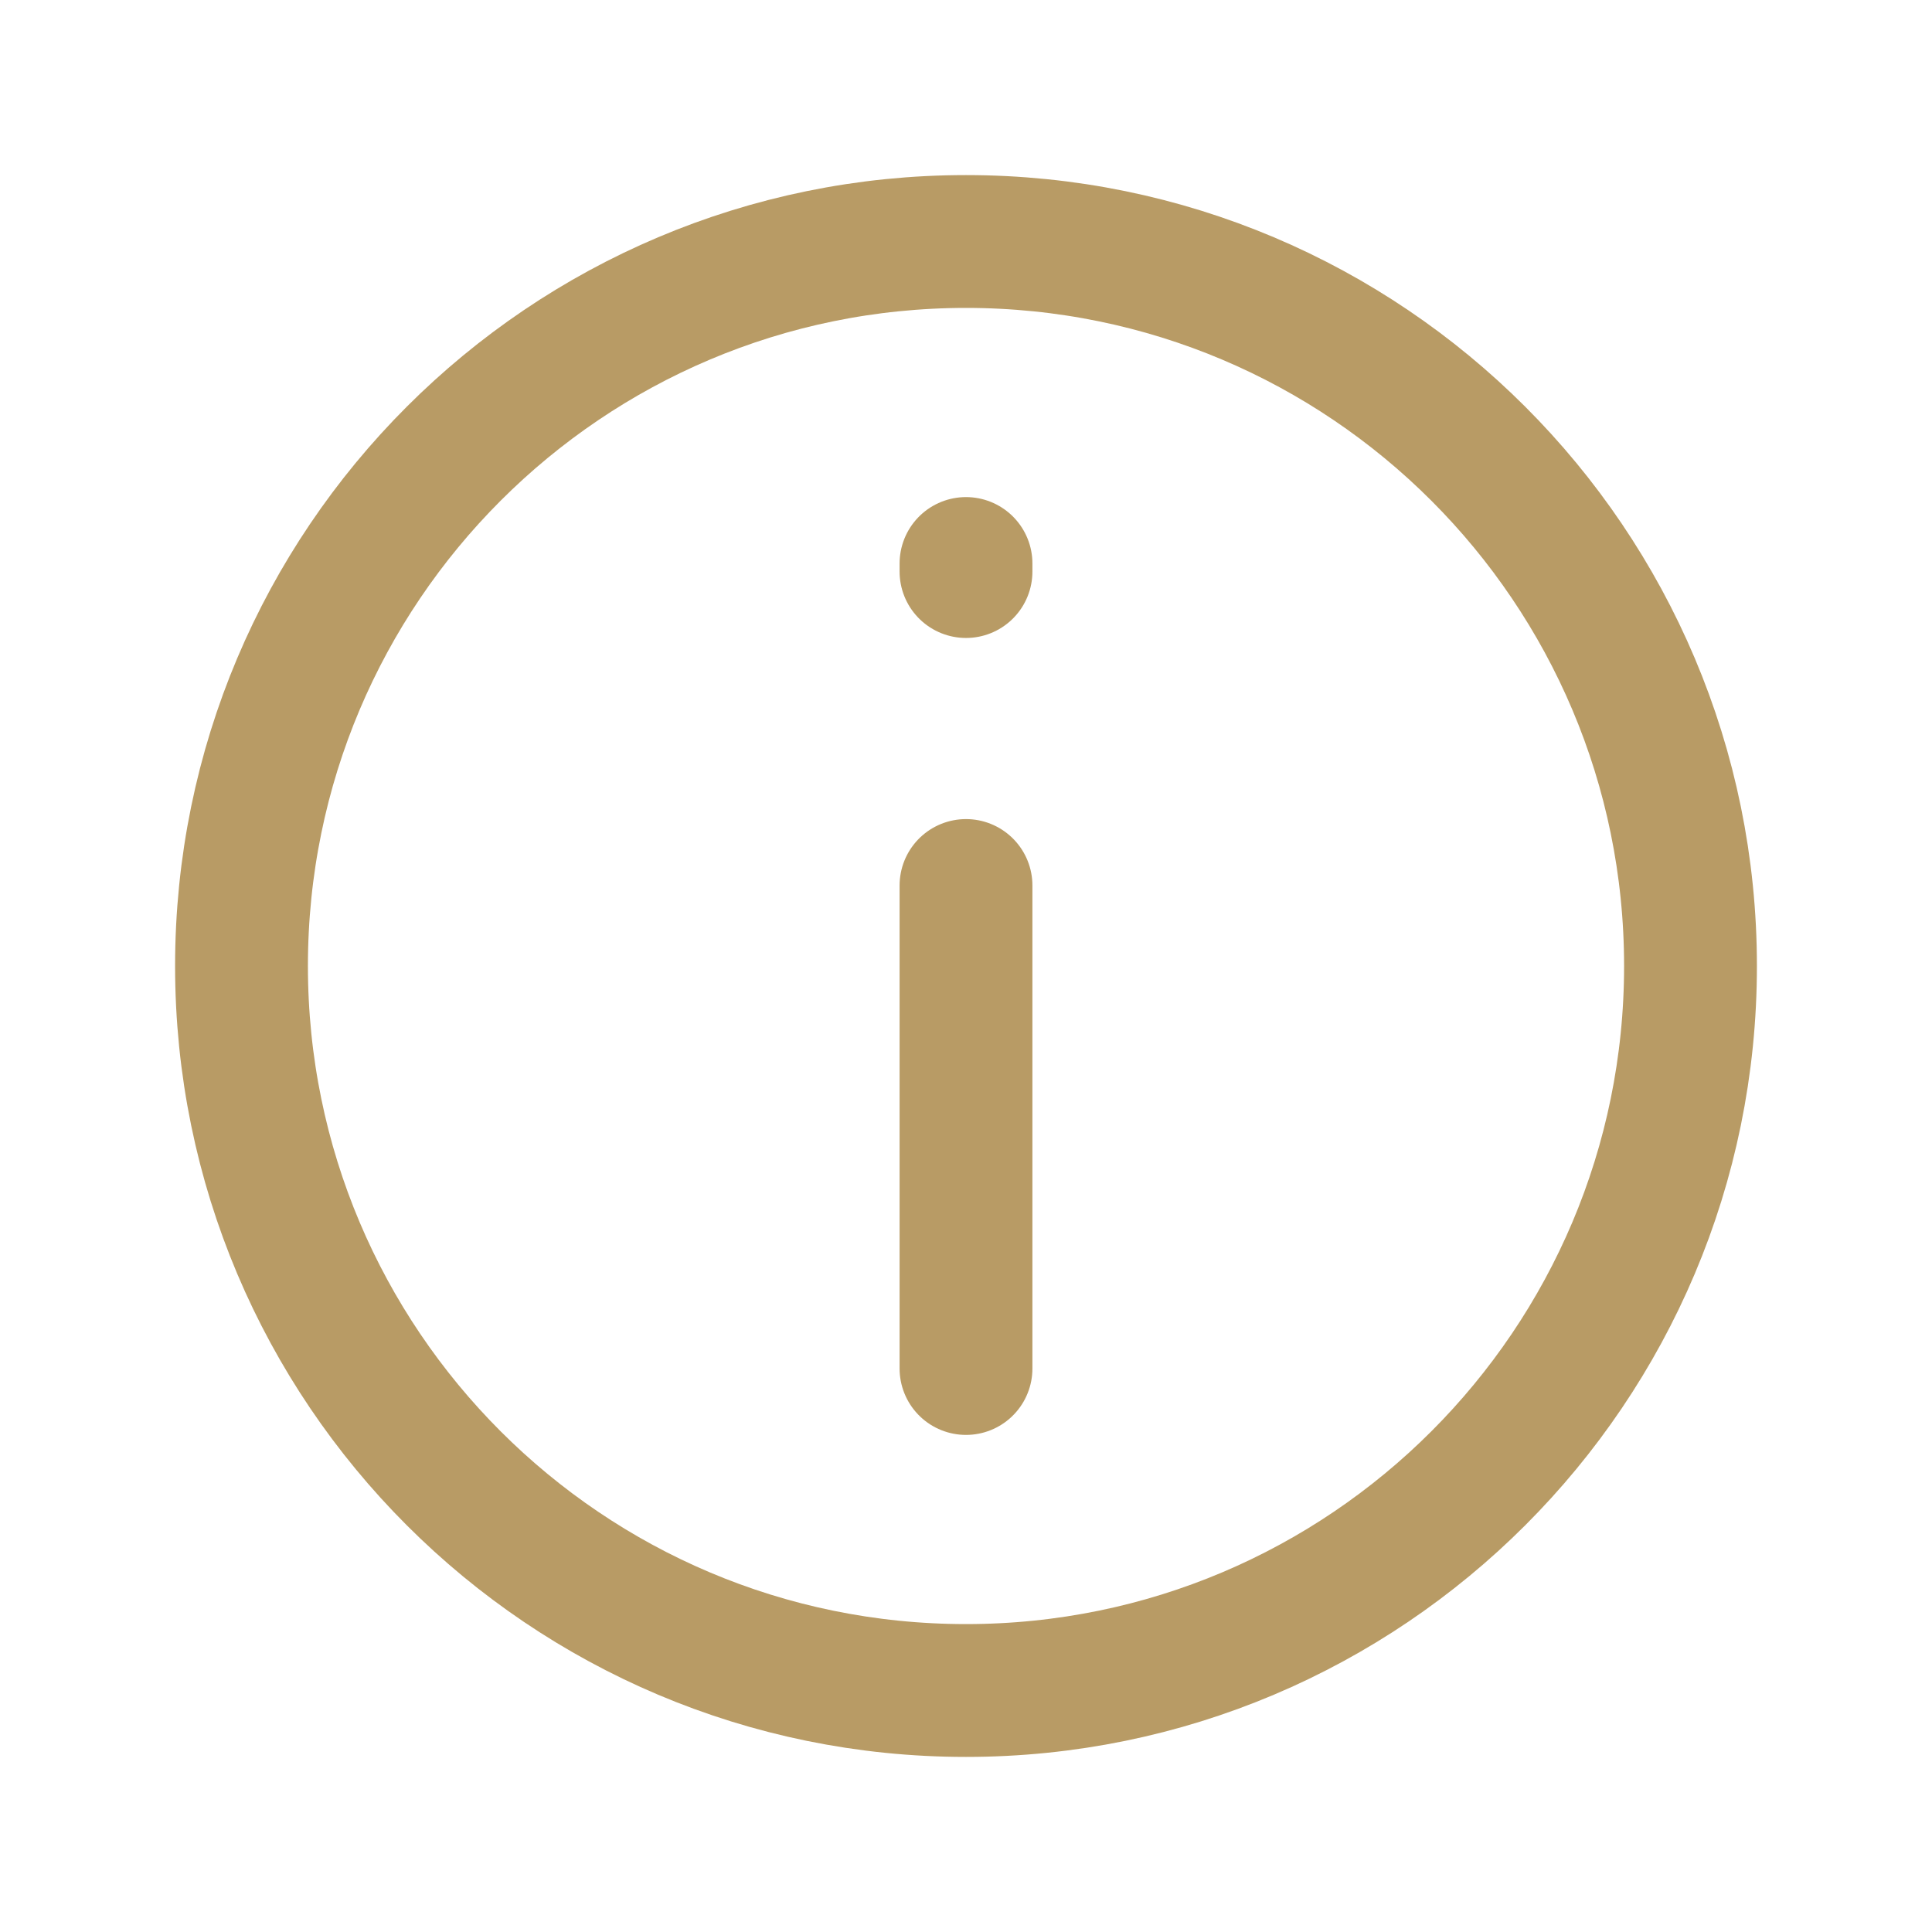
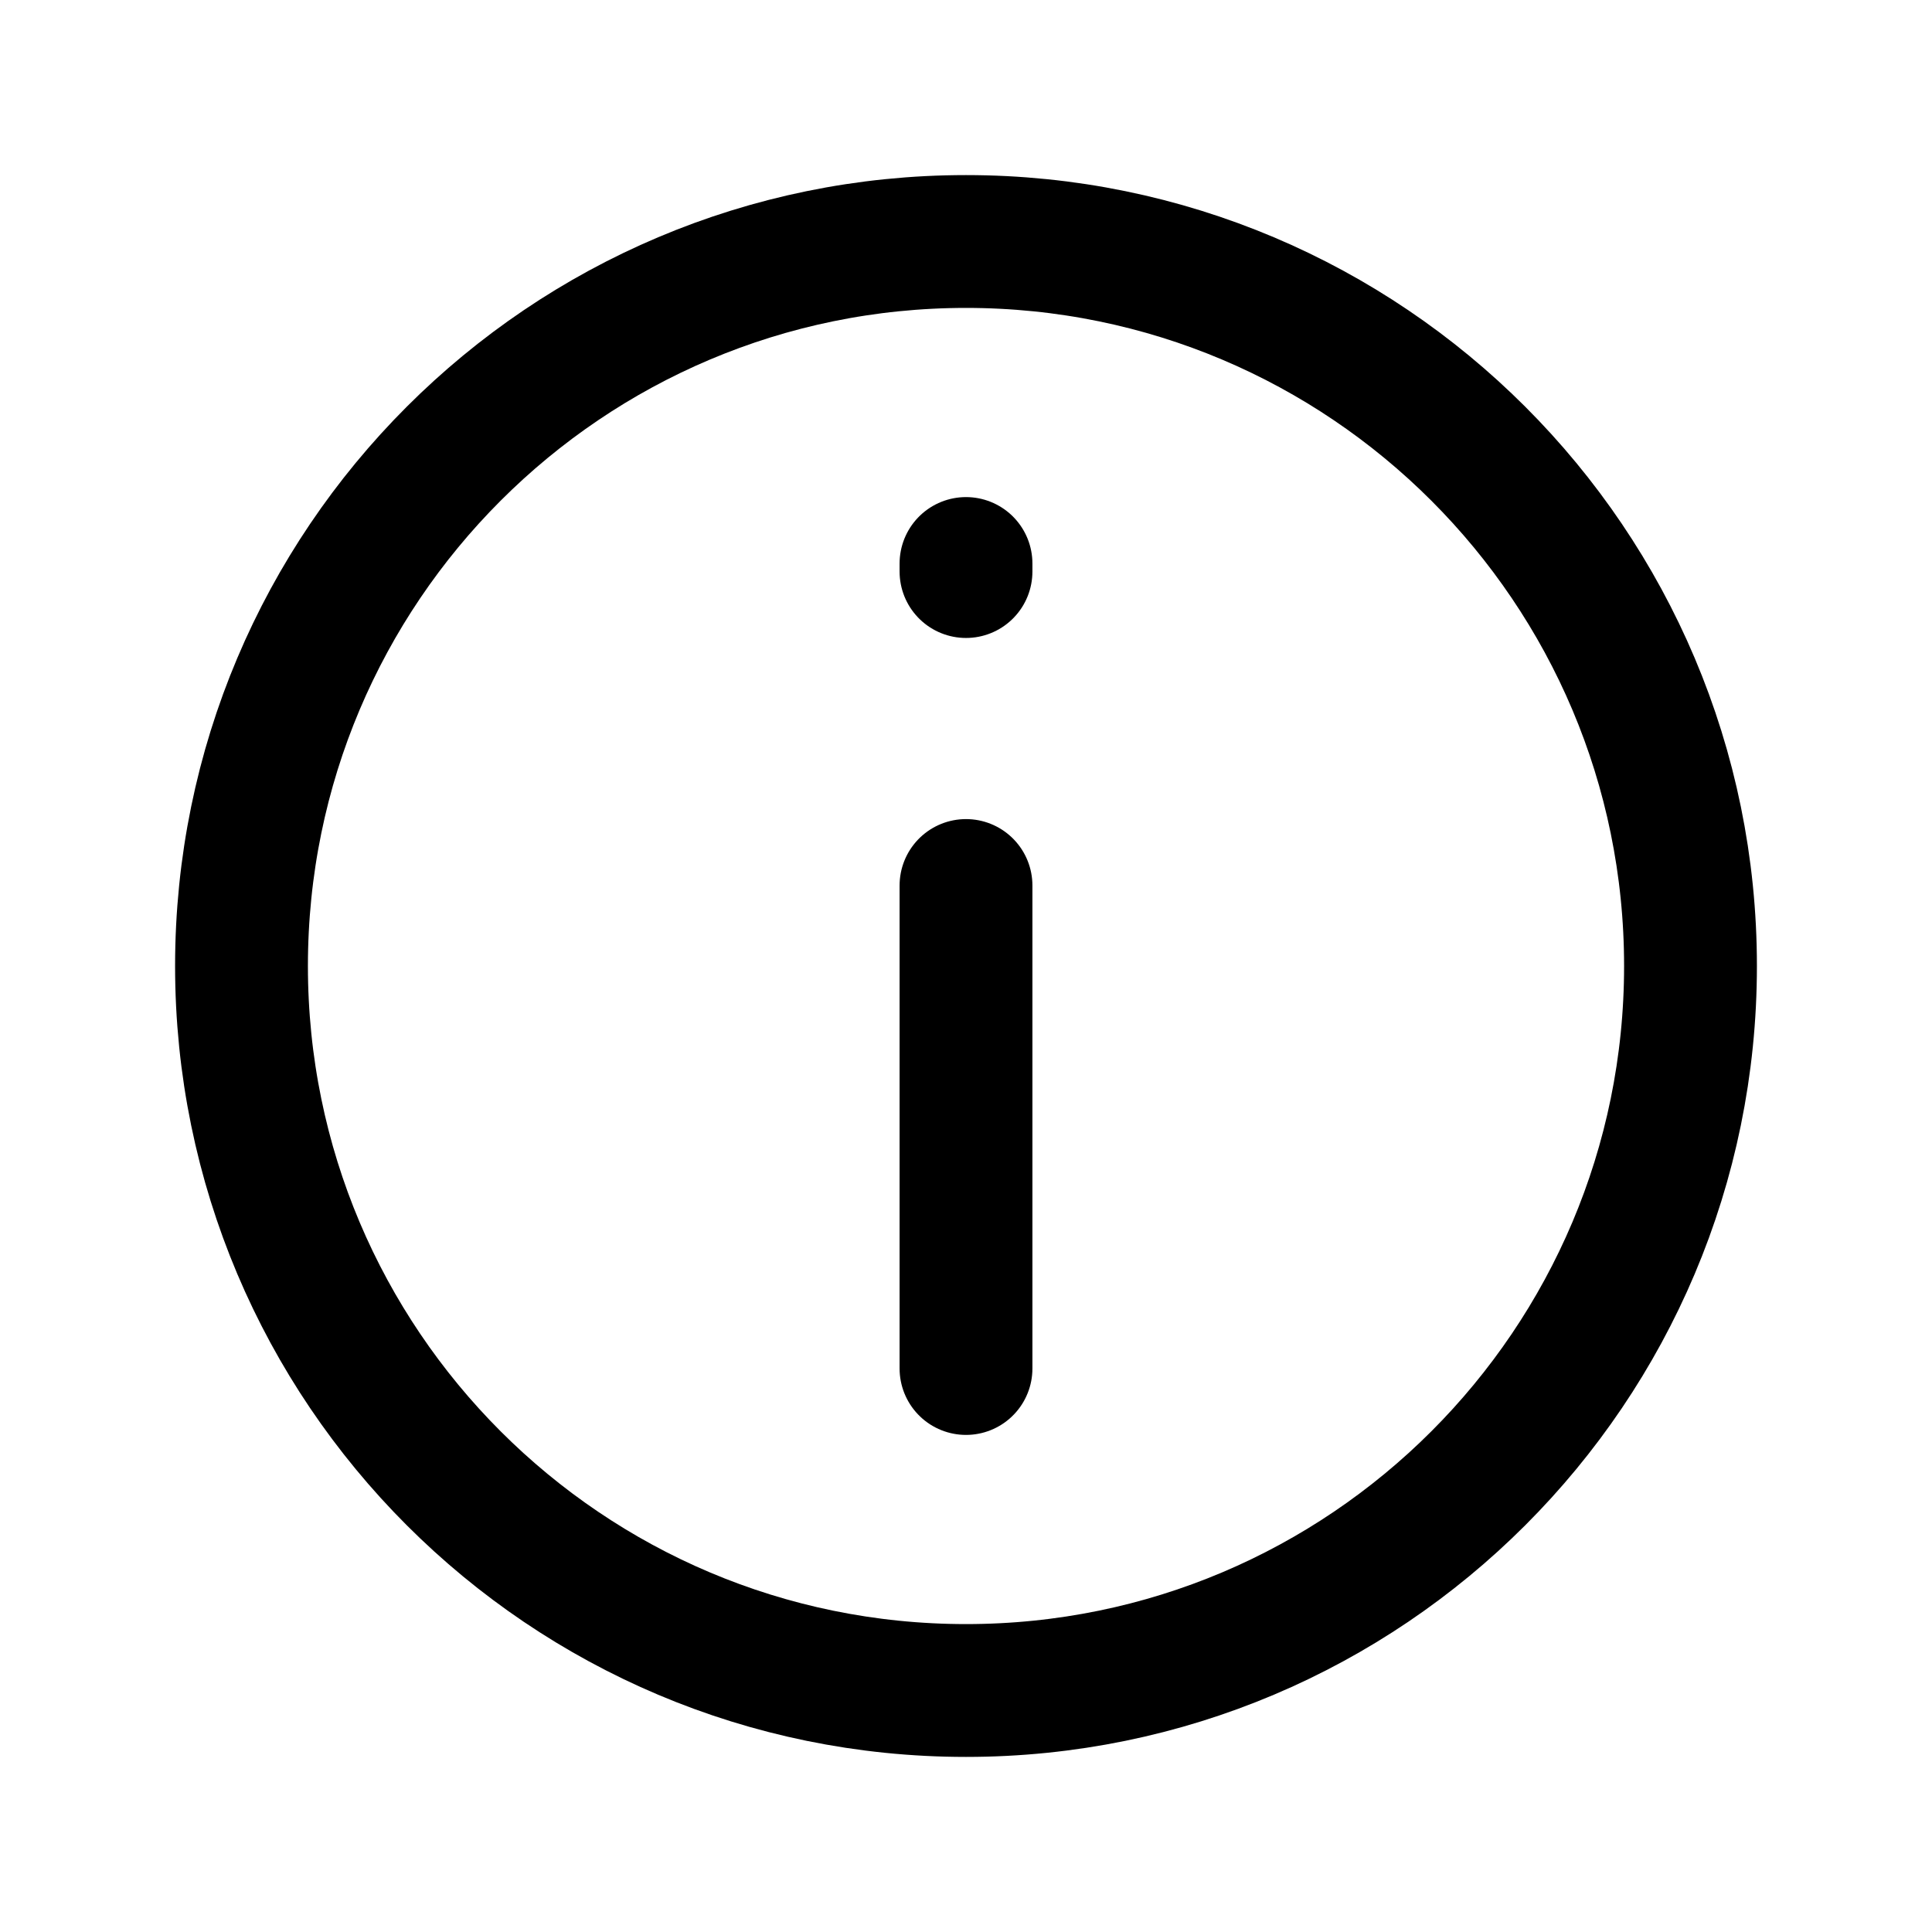
- <svg xmlns="http://www.w3.org/2000/svg" viewBox="0 0 24 24">
-   <path d="M21,12A9,9 0,1 1,3,12A9,9 0,1 1,21,12M12,11V17M12,7V7.1" fill="none" stroke="#b89b65" stroke-width="1.65" stroke-linecap="round" stroke-linejoin="round" />
+ <svg xmlns="http://www.w3.org/2000/svg" viewBox="0 0 24 24" style="color-scheme: light dark; color: CanvasText">
+   <path d="M21,12A9,9 0,1 1,3,12A9,9 0,1 1,21,12M12,11V17M12,7V7.1" fill="none" stroke="currentColor" stroke-width="1.65" stroke-linecap="round" stroke-linejoin="round" />
</svg>
